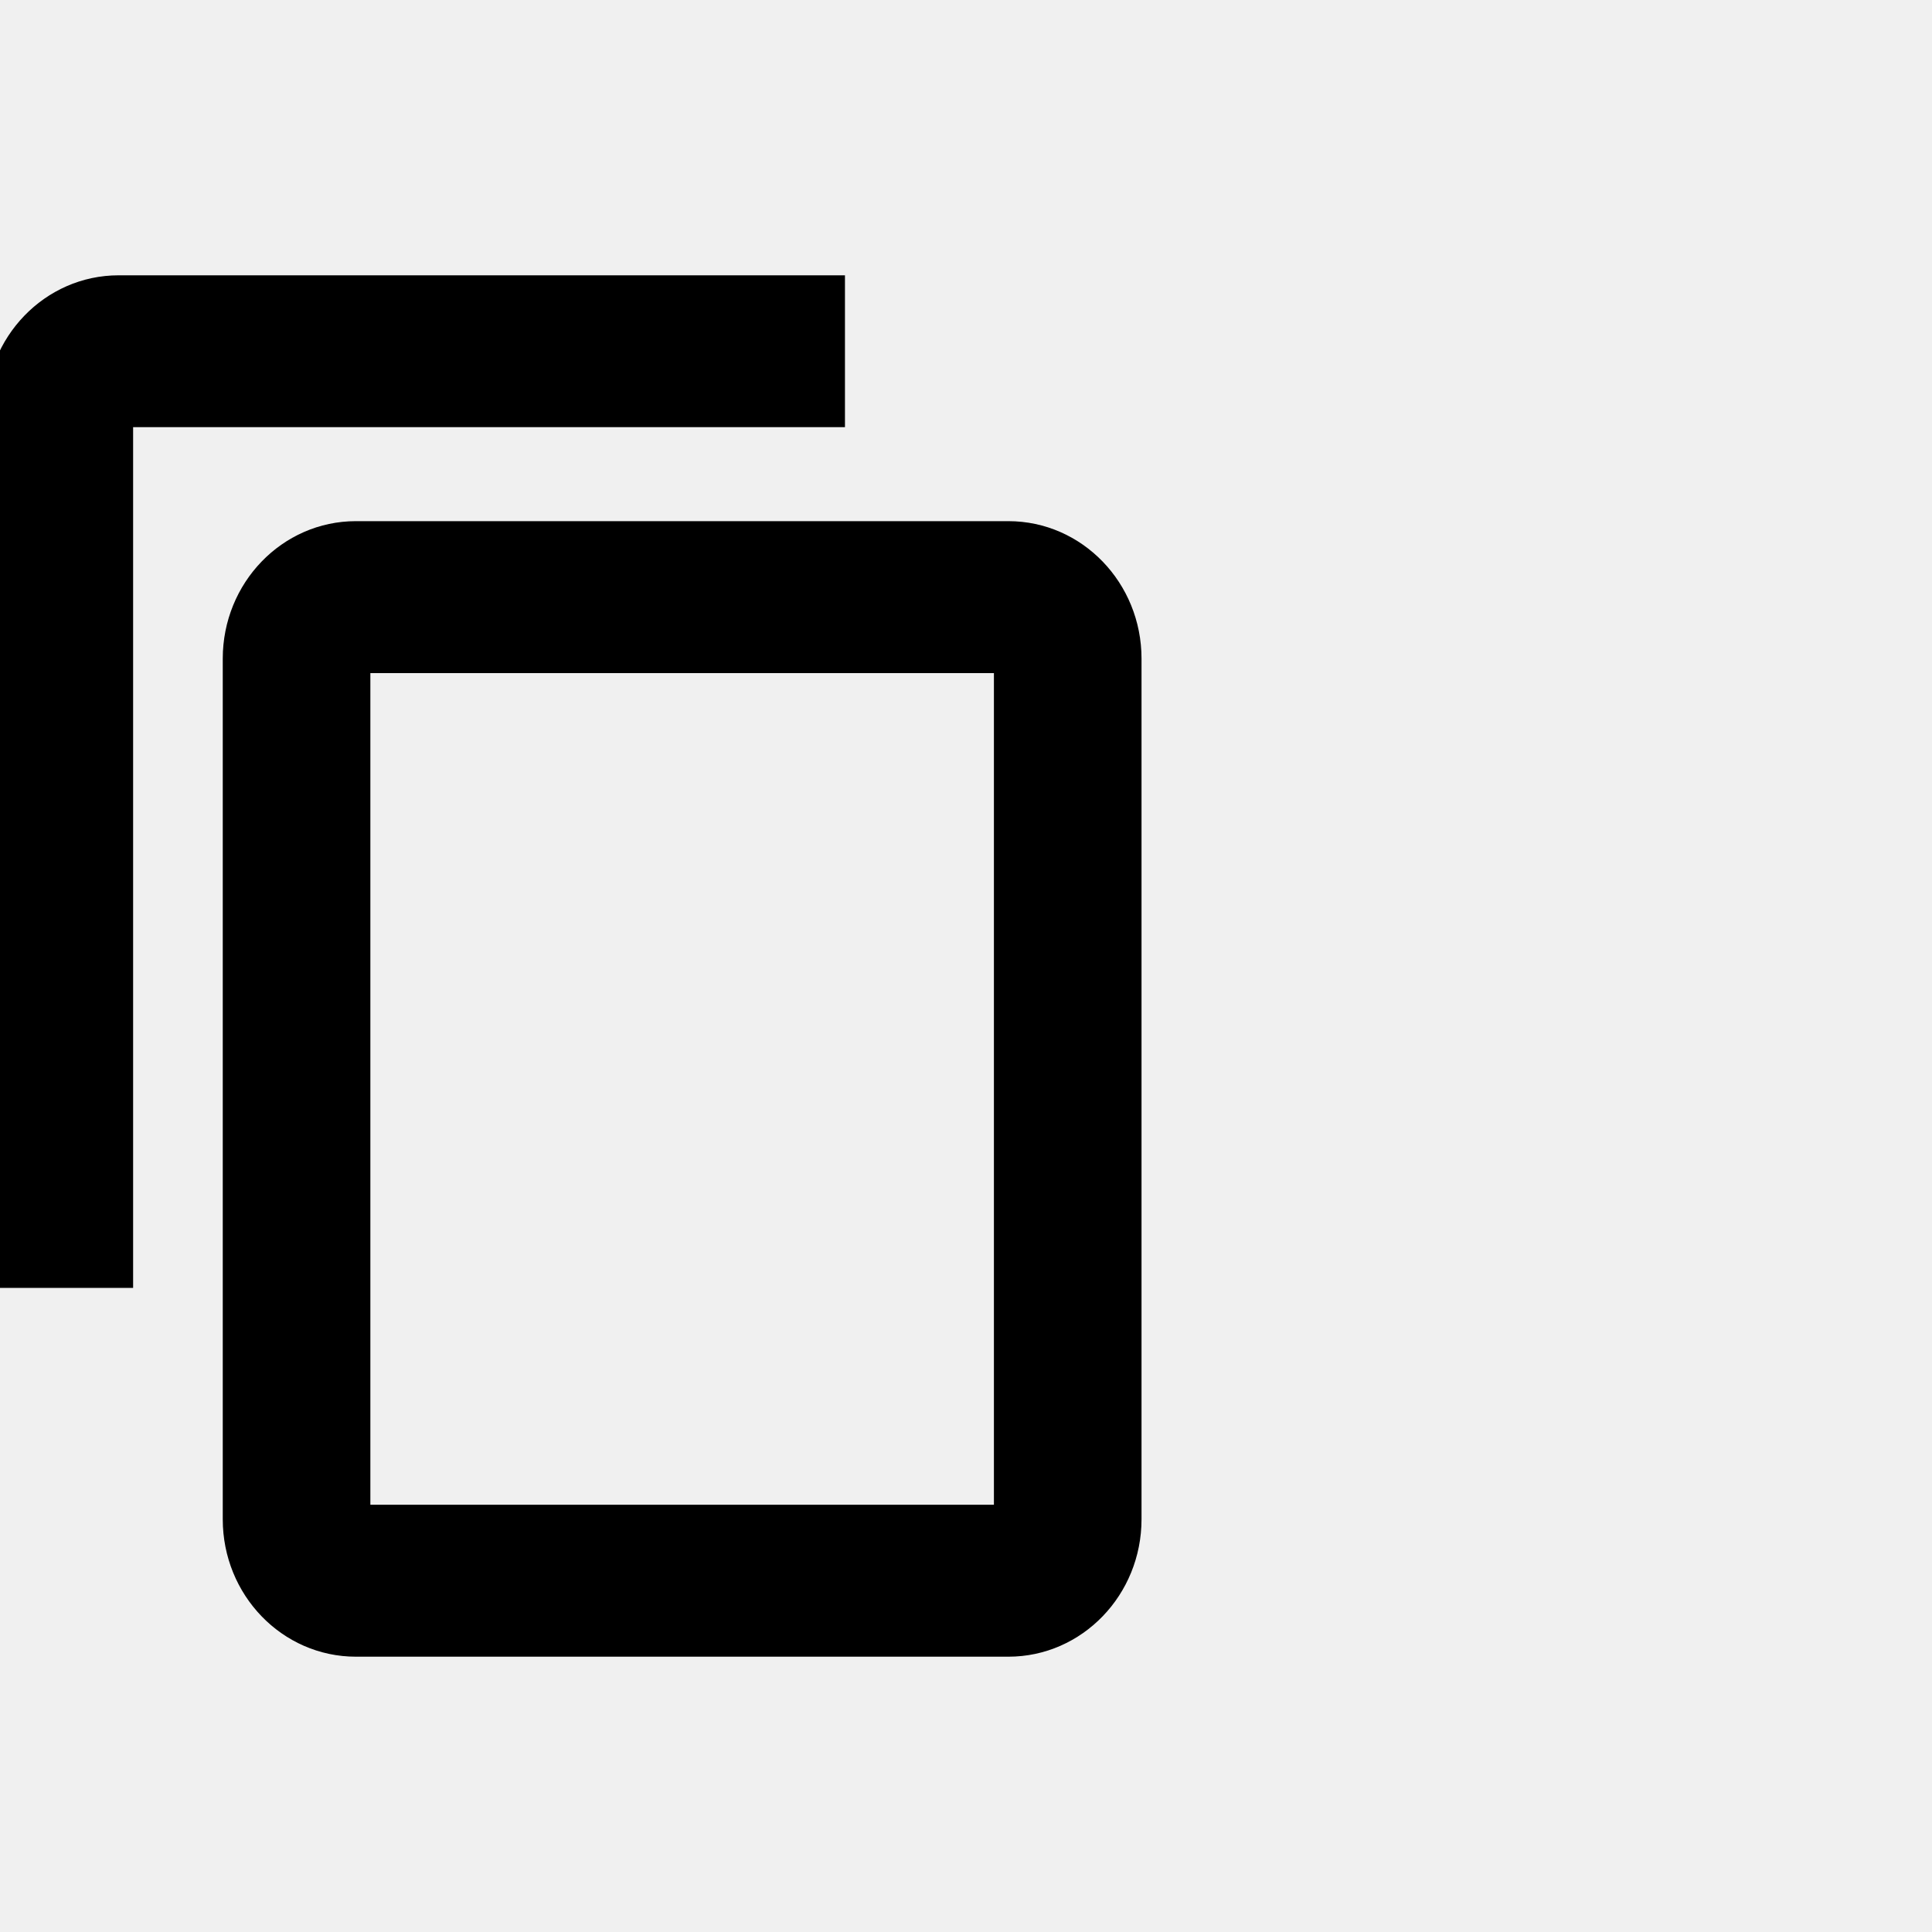
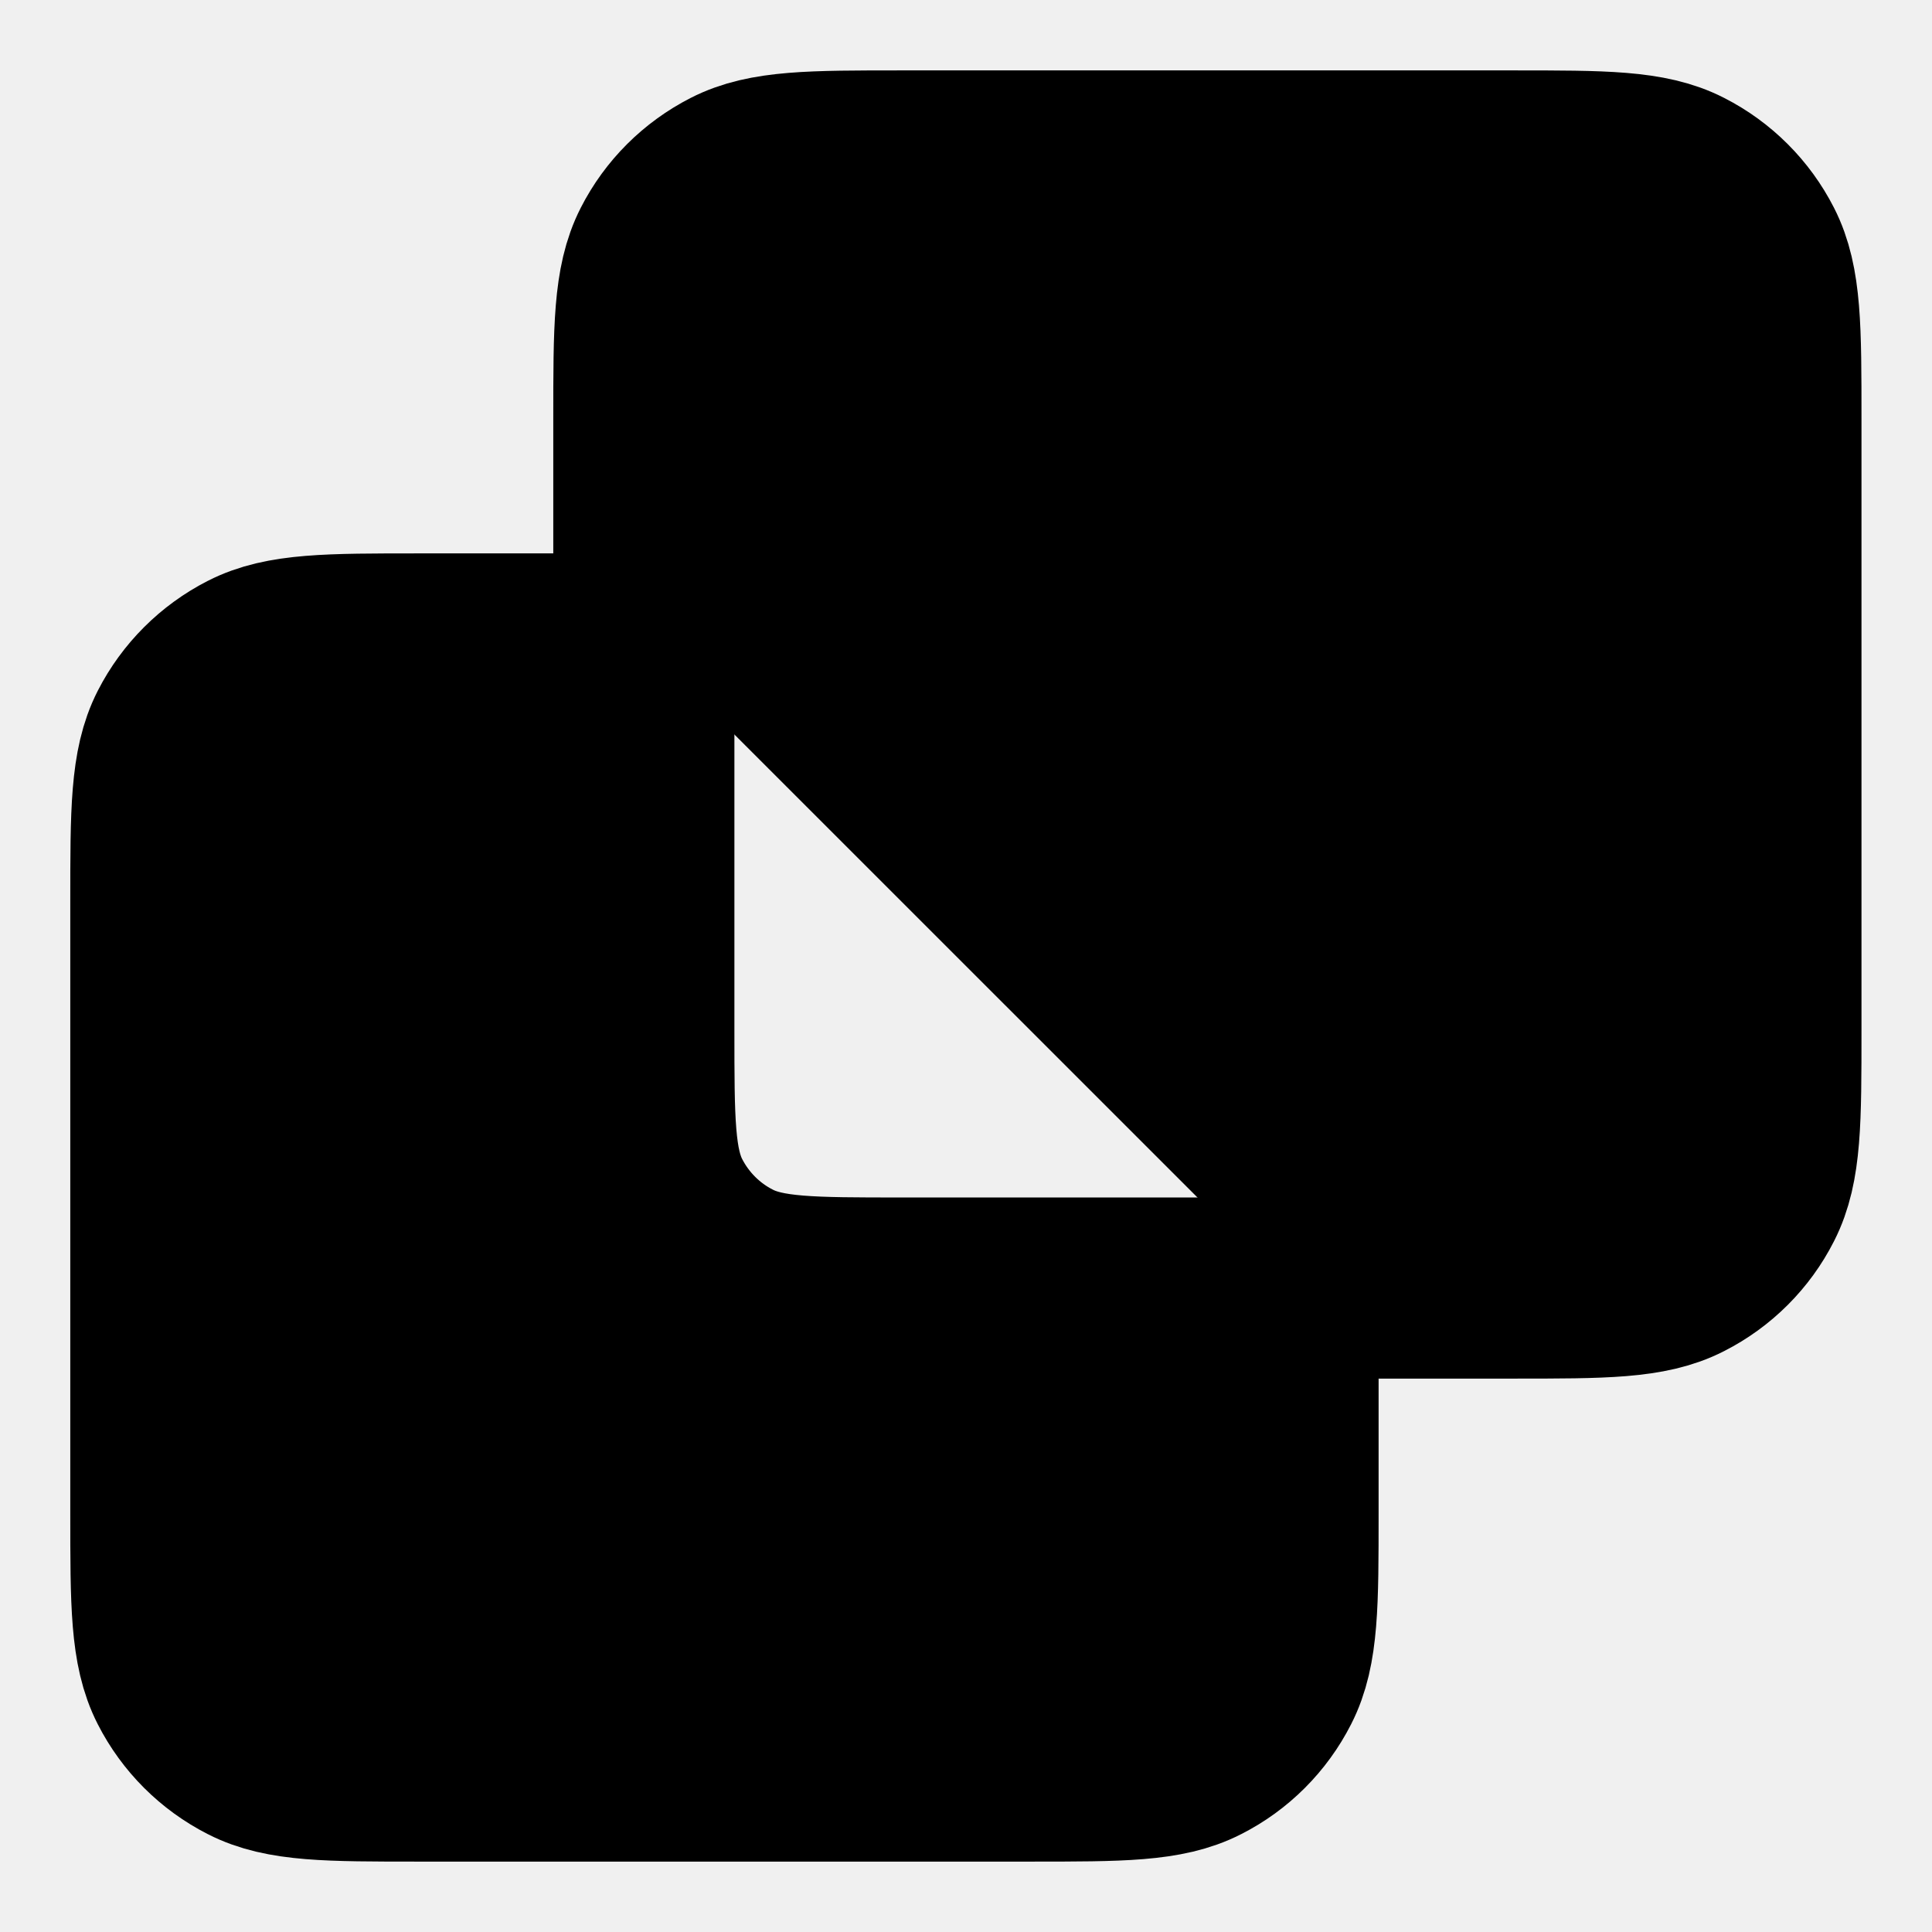
- <svg xmlns="http://www.w3.org/2000/svg" viewBox="0 0 20 20" fill="none">
-   <g clip-path="url(#copy_svg__a)">
-     <path d="M8.597 3H1.228C.55 3 0 3.57 0 4.273v8.909h1.228v-8.91h7.369V3Zm1.842 2.545H3.684c-.678 0-1.228.57-1.228 1.273v8.91c0 .702.55 1.272 1.228 1.272h6.755c.678 0 1.228-.57 1.228-1.273V6.818c0-.703-.55-1.273-1.228-1.273Zm0 10.182H3.684V6.818h6.755v8.91Z" fill="currentColor" stroke="currentColor" stroke-width=".3" />
+ <svg xmlns="http://www.w3.org/2000/svg" viewBox="0 0 16 16" fill="none">
+   <g clip-path="url(#a)">
+     <path d="M10.667 10.667v1.866c0 .747 0 1.12-.146 1.406-.127.25-.331.455-.582.582-.285.146-.659.146-1.405.146H3.466c-.747 0-1.12 0-1.405-.146a1.333 1.333 0 0 1-.583-.582c-.146-.286-.146-.659-.146-1.406V7.467c0-.747 0-1.12.146-1.406.128-.25.332-.454.583-.582.285-.146.658-.146 1.405-.146h1.866m2.134 5.334h5.067c.746 0 1.12 0 1.405-.146.25-.127.455-.331.582-.582.146-.286.146-.659.146-1.406V3.467c0-.747 0-1.12-.146-1.406a1.333 1.333 0 0 0-.582-.582c-.285-.146-.659-.146-1.405-.146H7.466c-.747 0-1.12 0-1.405.146-.251.128-.455.331-.583.582-.146.286-.146.659-.146 1.406v5.066c0 .747 0 1.12.146 1.406.128.25.332.455.583.582.285.146.658.146 1.405.146Z" fill="currentColor" stroke="currentColor" stroke-width="1.5" stroke-linecap="round" stroke-linejoin="round" />
  </g>
  <defs>
-     <clipPath id="copy_svg__a">
-       <path d="M0 0h20v20H0z" />
+     <clipPath id="a">
+       <path fill="#fff" d="M0 0h16v16H0z" />
    </clipPath>
  </defs>
</svg>
